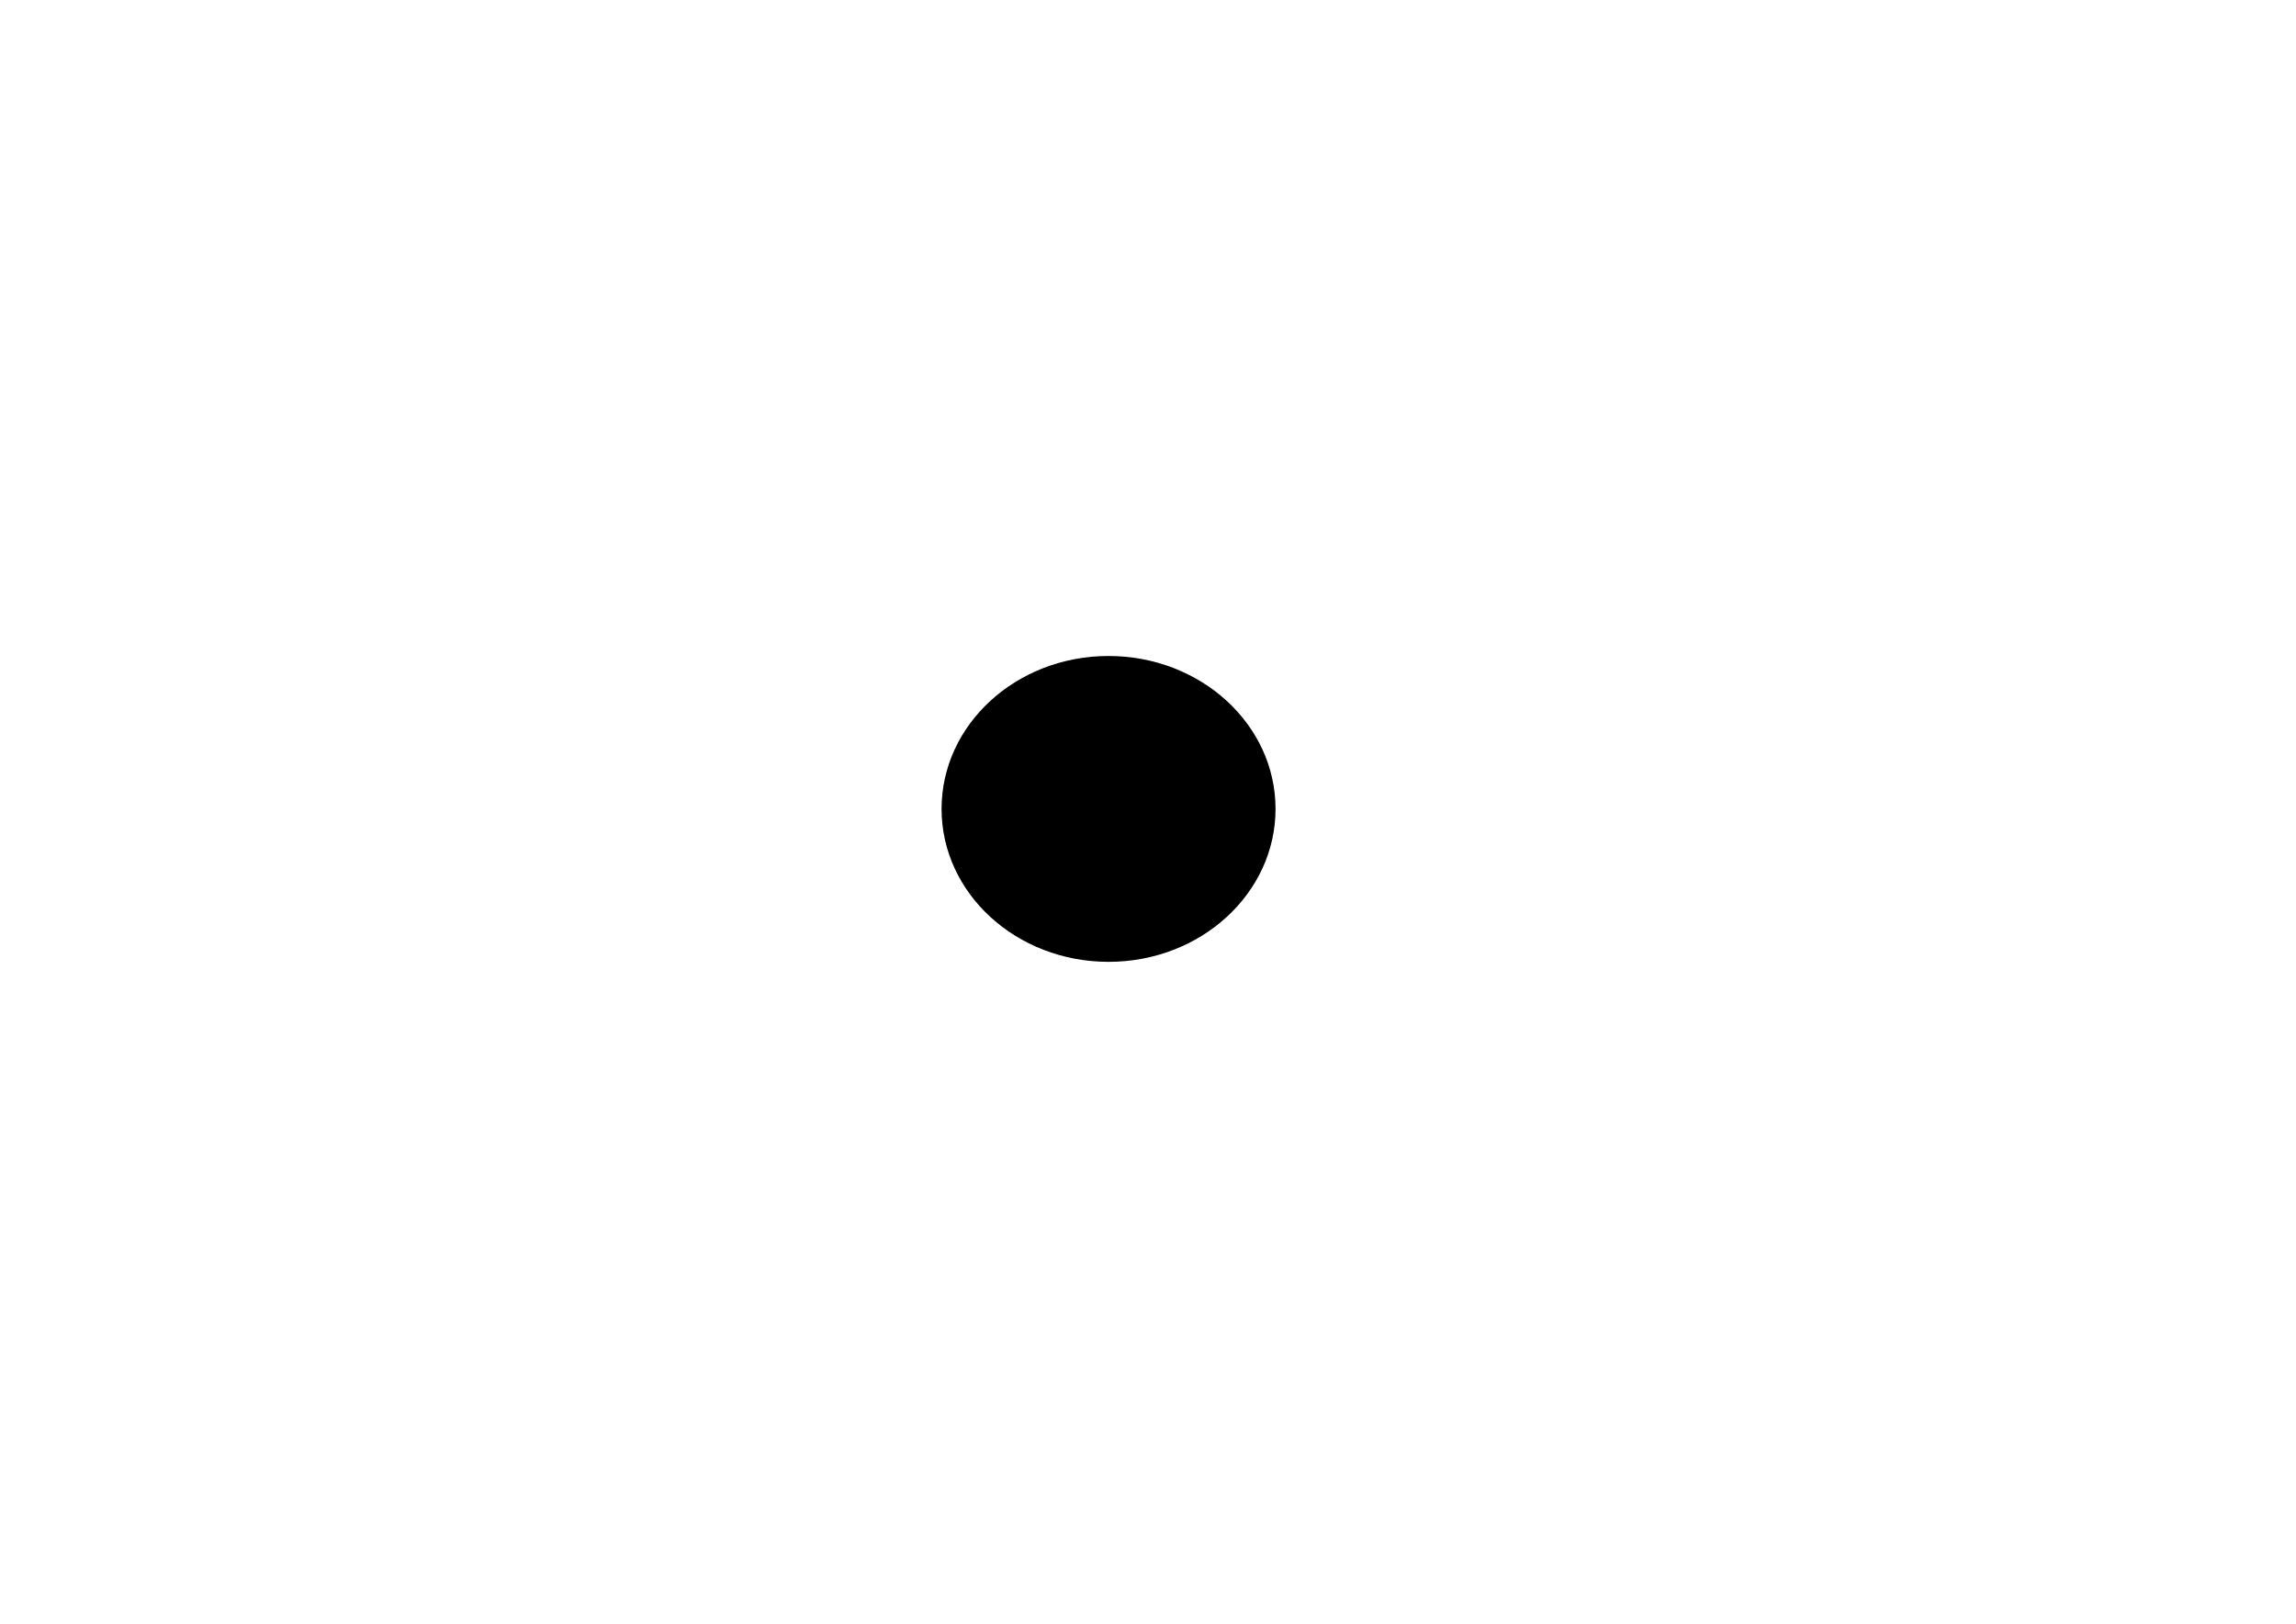
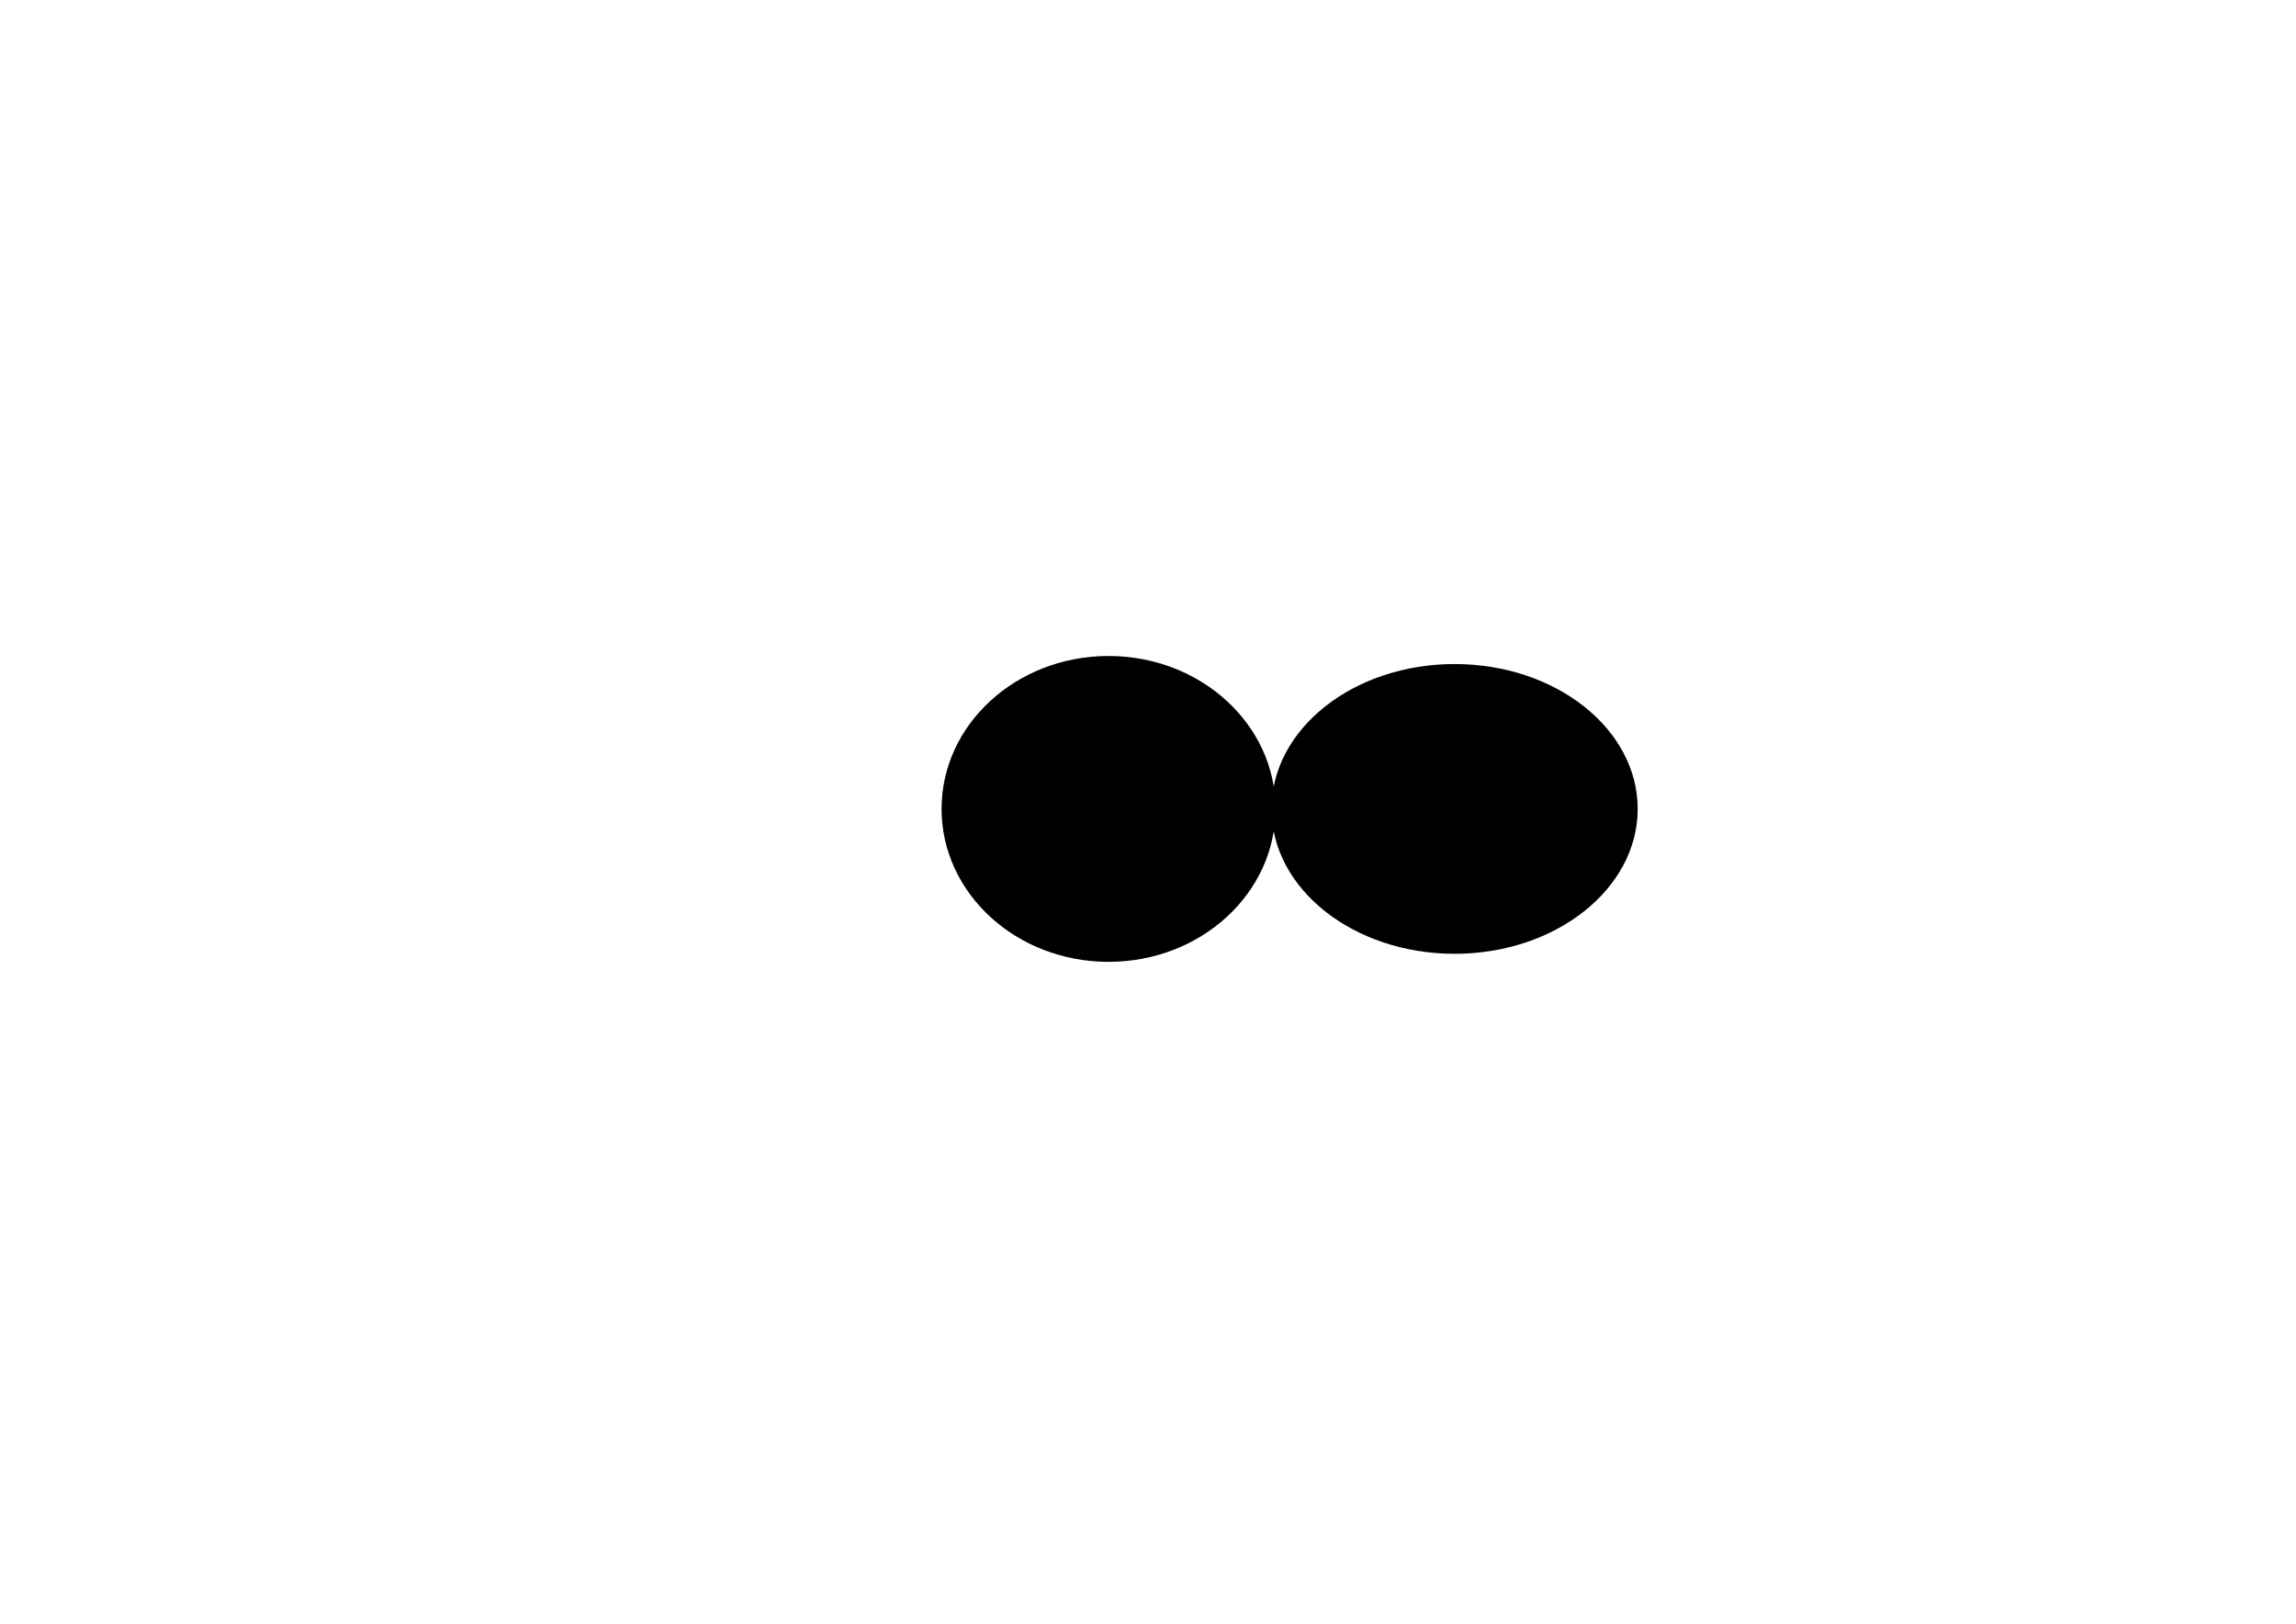
<svg xmlns="http://www.w3.org/2000/svg" width="420mm" height="297mm" viewBox="0 0 420 297" version="1.1" id="svg1">
  <defs id="defs1" />
  <g id="layer1">
    <ellipse style="fill:#000000;stroke-width:0.265" id="path1" cx="202.784" cy="147.948" rx="30.546" ry="27.97" />
+     <ellipse style="fill:#000000;stroke-width:0.265" id="path9" cx="266.086" cy="147.948" rx="33.491" ry="26.498" />
  </g>
</svg>
